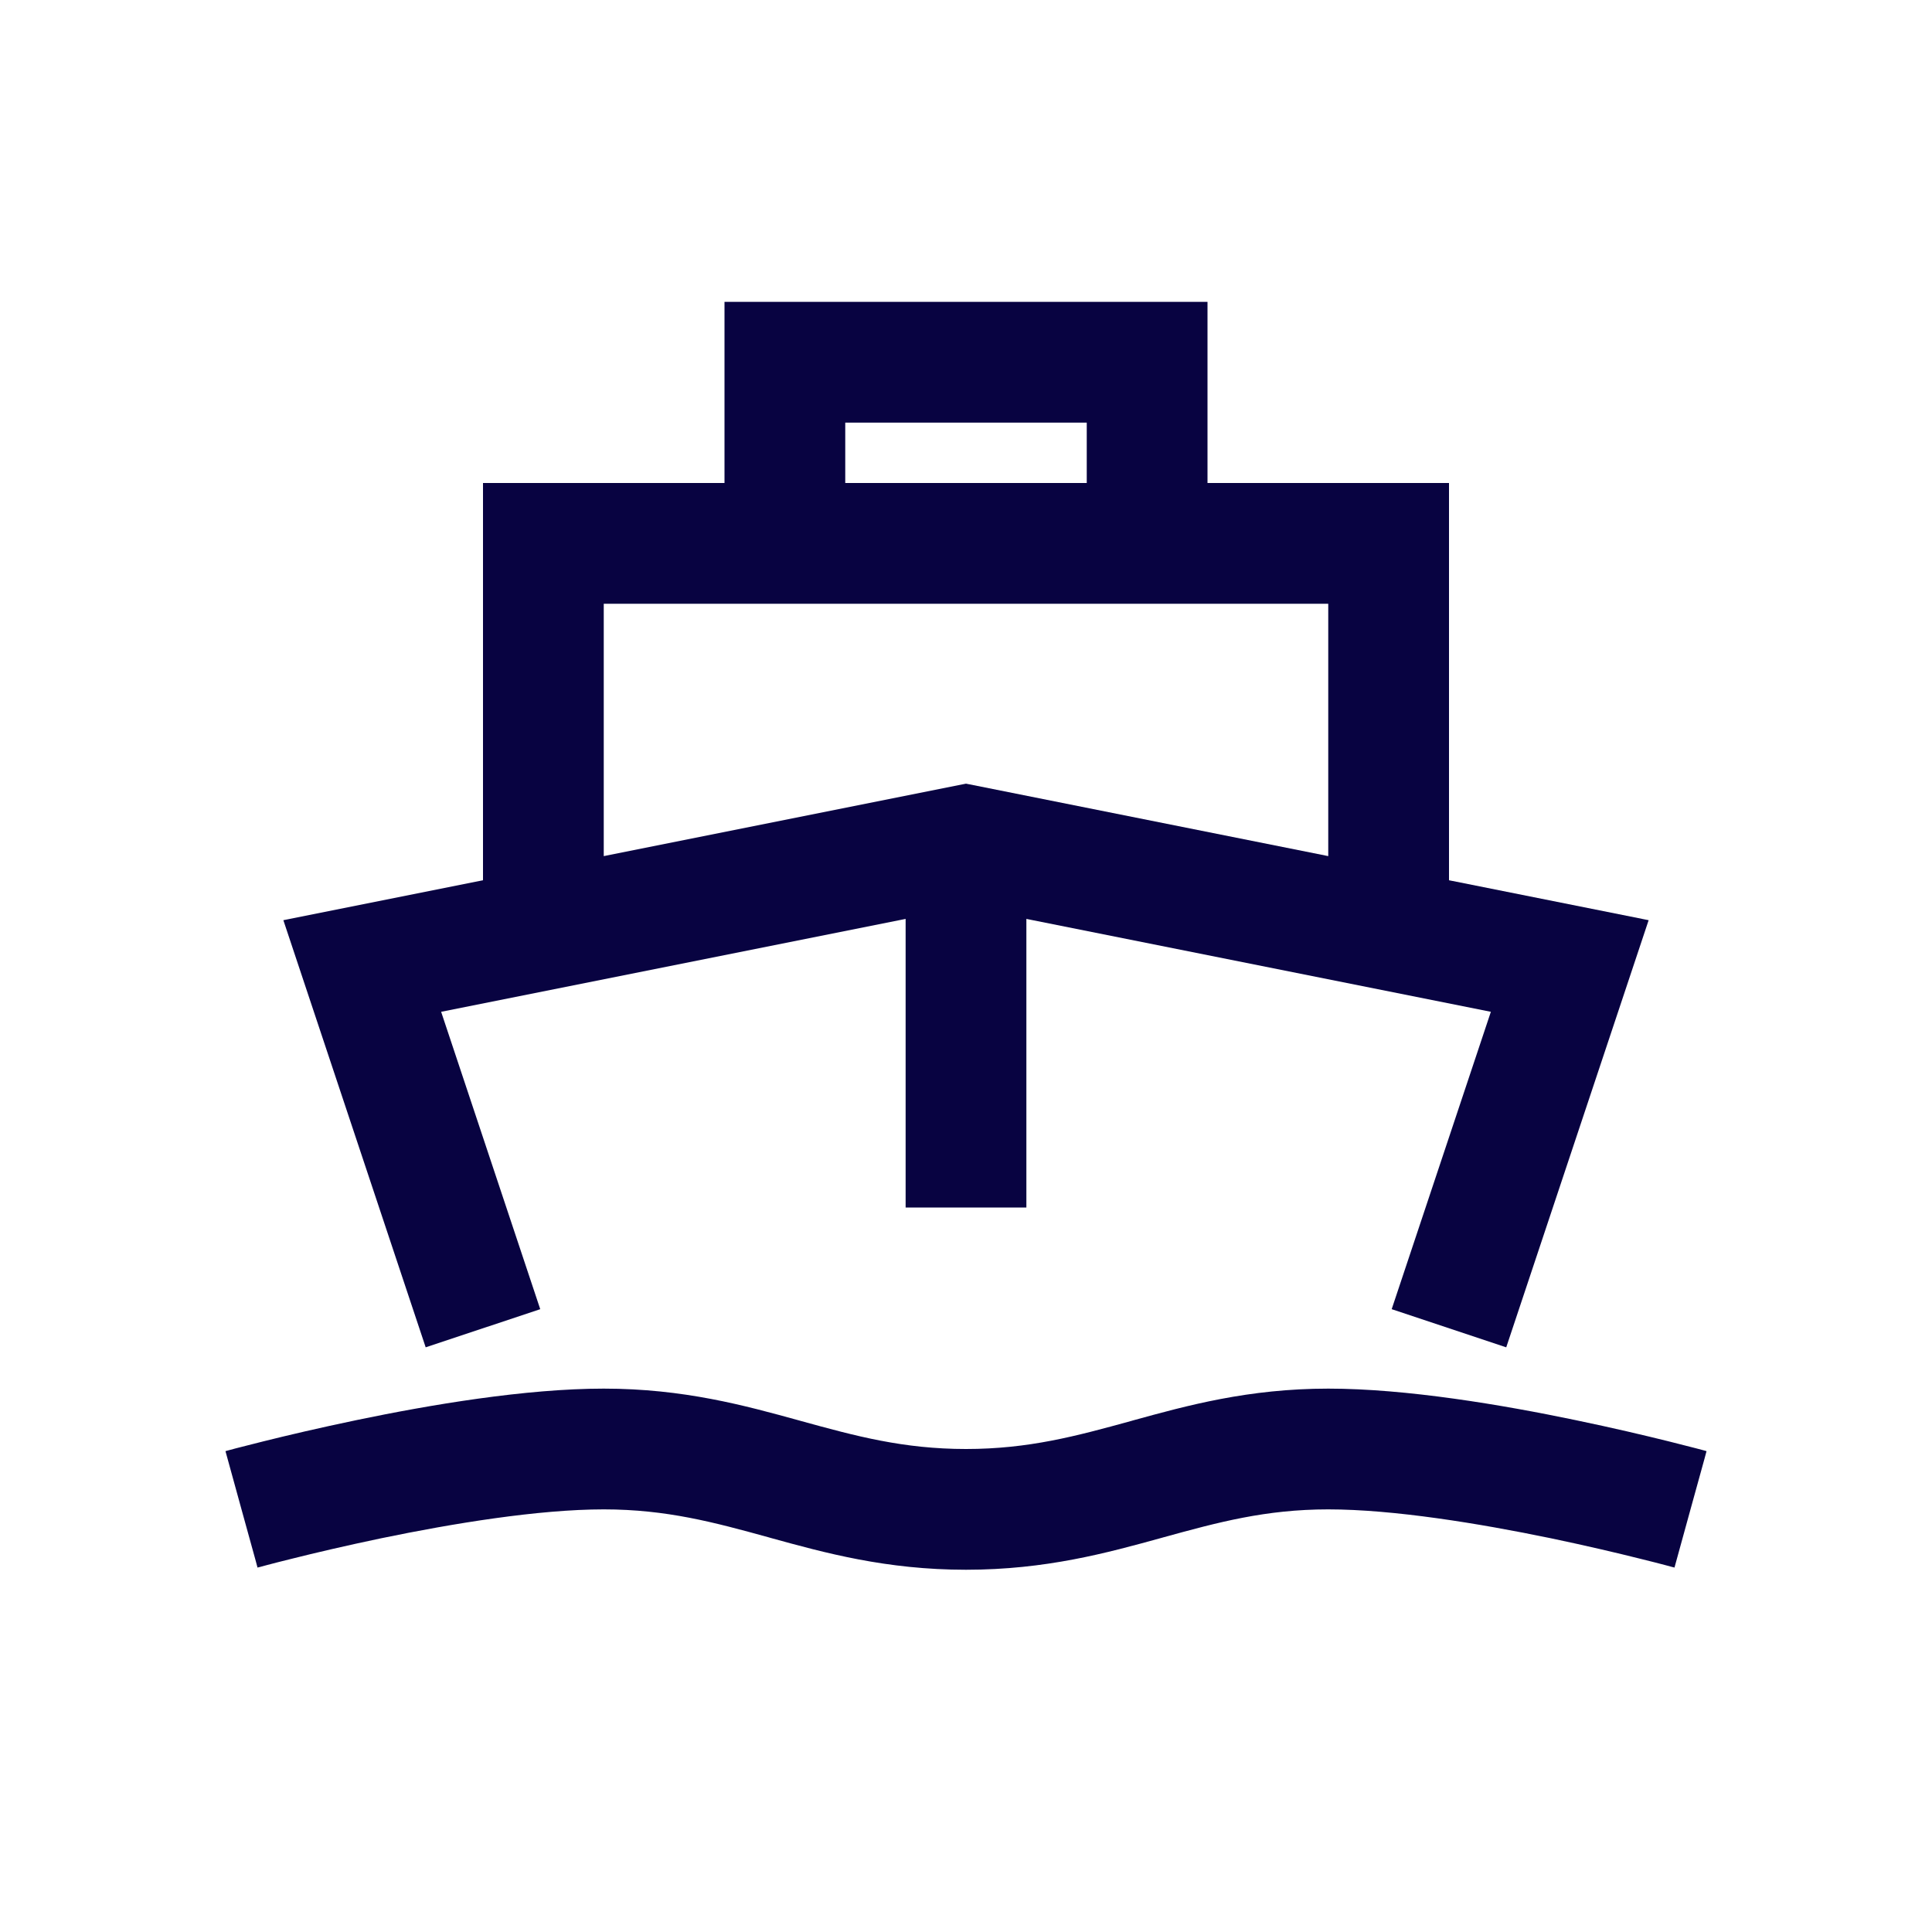
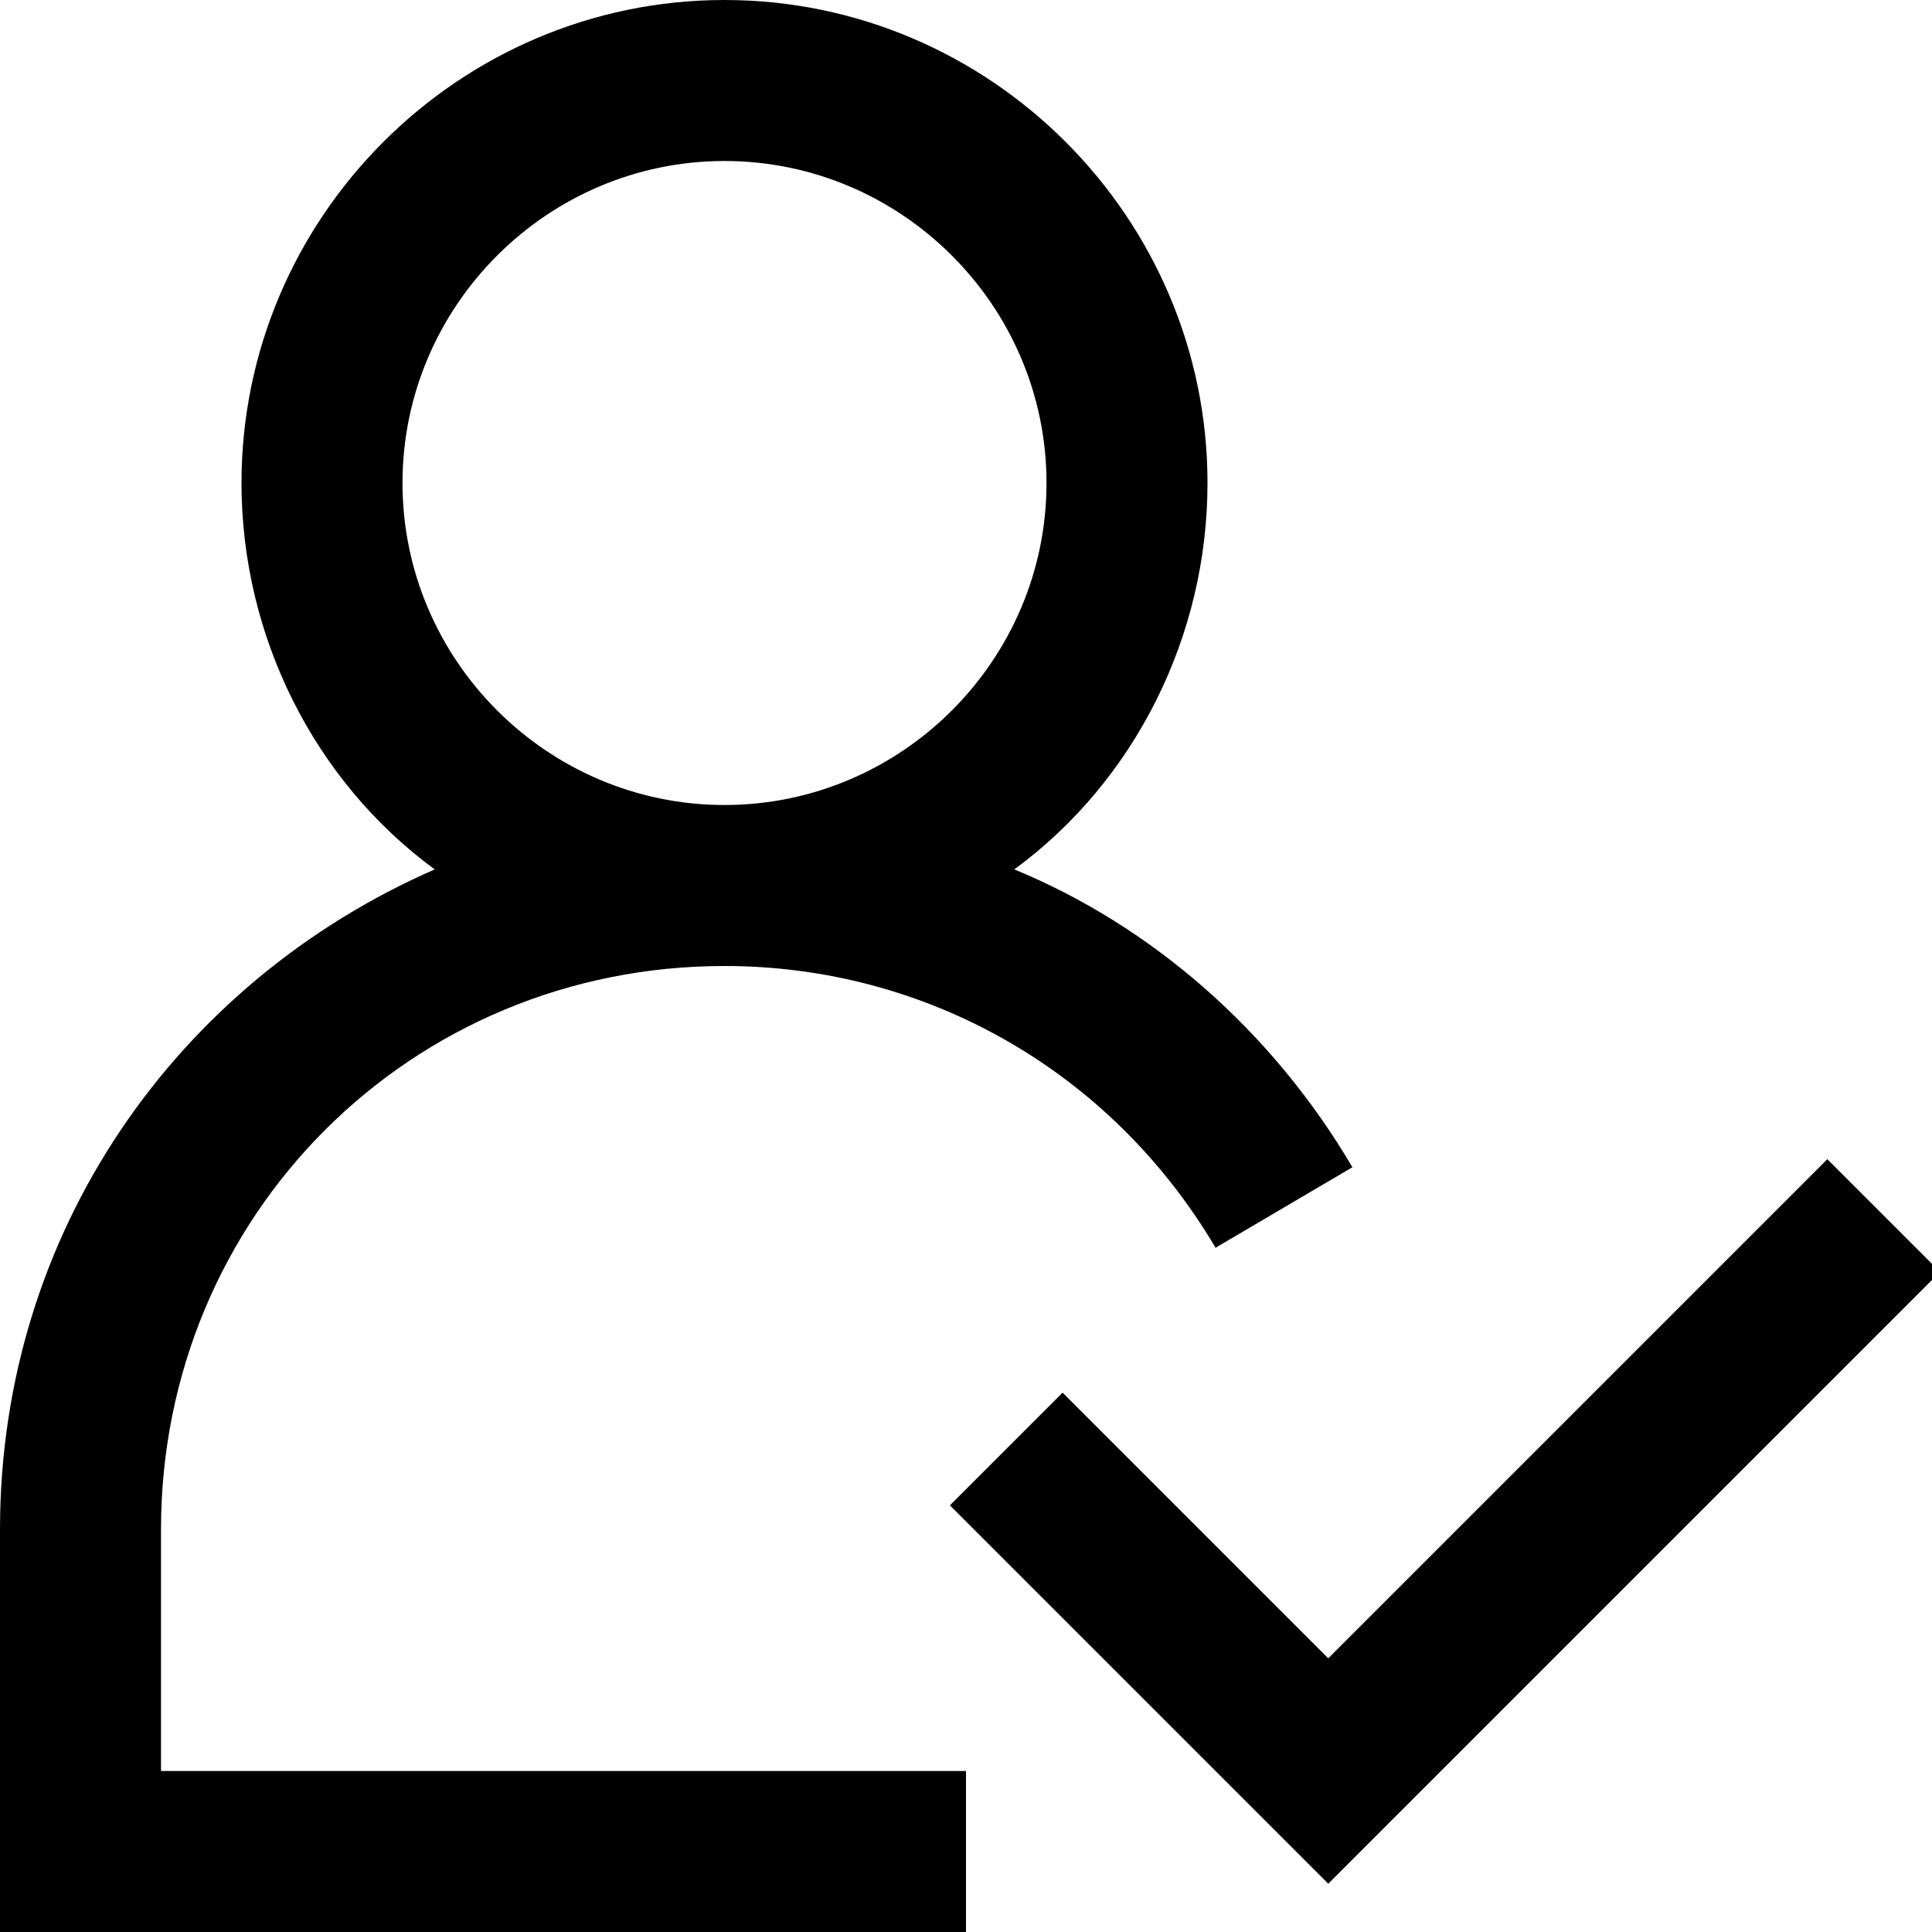
- <svg xmlns="http://www.w3.org/2000/svg" width="800px" height="800px" viewBox="0 0 24 24" fill="none">
-   <path fill-rule="evenodd" clip-rule="evenodd" d="M15 3.75H9V6H6V10.935L3.52 11.431L5.288 16.737L6.711 16.263L5.48 12.569L11.25 11.415V15H12.75V11.415L18.52 12.569L17.288 16.263L18.711 16.737L20.48 11.431L18 10.935V6H15V3.75ZM13.5 6V5.25H10.5V6H13.5ZM16.5 7.5V10.635L12 9.735L7.5 10.635V7.5H16.5ZM3 18.75C3.2 19.473 3.2 19.473 3.199 19.473L3.201 19.473L3.205 19.471L3.227 19.466C3.246 19.46 3.274 19.453 3.312 19.443C3.386 19.423 3.496 19.395 3.634 19.361C3.909 19.292 4.295 19.201 4.735 19.109C5.628 18.924 6.69 18.75 7.5 18.75C8.279 18.75 8.872 18.911 9.551 19.098L9.571 19.104C10.246 19.29 11.008 19.5 12 19.5C12.993 19.5 13.754 19.29 14.429 19.104L14.45 19.098C15.129 18.911 15.721 18.75 16.5 18.75C17.31 18.75 18.372 18.924 19.266 19.109C19.705 19.201 20.091 19.292 20.366 19.361C20.504 19.395 20.614 19.423 20.689 19.443C20.726 19.453 20.755 19.46 20.774 19.466L20.795 19.471L20.8 19.473L20.801 19.473L21 18.75C21.2 18.027 21.2 18.027 21.199 18.027L21.19 18.024L21.165 18.017C21.143 18.012 21.111 18.003 21.071 17.992C20.99 17.971 20.874 17.941 20.729 17.905C20.439 17.833 20.034 17.737 19.571 17.641C18.66 17.451 17.472 17.25 16.5 17.25C15.508 17.25 14.746 17.46 14.071 17.646L14.051 17.652C13.371 17.839 12.779 18 12 18C11.221 18 10.629 17.839 9.95 17.652L9.929 17.646C9.254 17.46 8.493 17.25 7.5 17.25C6.528 17.25 5.341 17.451 4.429 17.641C3.967 17.737 3.561 17.833 3.272 17.905C3.127 17.941 3.01 17.971 2.929 17.992C2.889 18.003 2.857 18.012 2.836 18.017L2.81 18.024L2.804 18.026L2.801 18.027C2.801 18.027 2.801 18.027 3 18.75Z" fill="#080341" />
+ <svg xmlns="http://www.w3.org/2000/svg" fill="#000000" height="800px" width="800px" version="1.1" viewBox="0 0 24 24" enable-background="new 0 0 24 24" xml:space="preserve">
+   <g id="user-expert">
+     <path d="M2,19c0-3.9,3.1-7,7-7c2.5,0,4.8,1.3,6.1,3.5l1.7-1c-1-1.7-2.5-3-4.2-3.7C14.1,9.7,15,7.9,15,6c0-3.3-2.7-6-6-6S3,2.7,3,6   c0,1.9,0.9,3.7,2.4,4.8C2.2,12.2,0,15.3,0,19v5h12v-2H2V19z M5,6c0-2.2,1.8-4,4-4s4,1.8,4,4s-1.8,4-4,4S5,8.2,5,6z" />
+     <path d="M24.1,15.8l-7.6,7.6l-4.7-4.7l1.4-1.4l3.3,3.3l6.2-6.2L24.1,15.8z" />
+   </g>
</svg>
